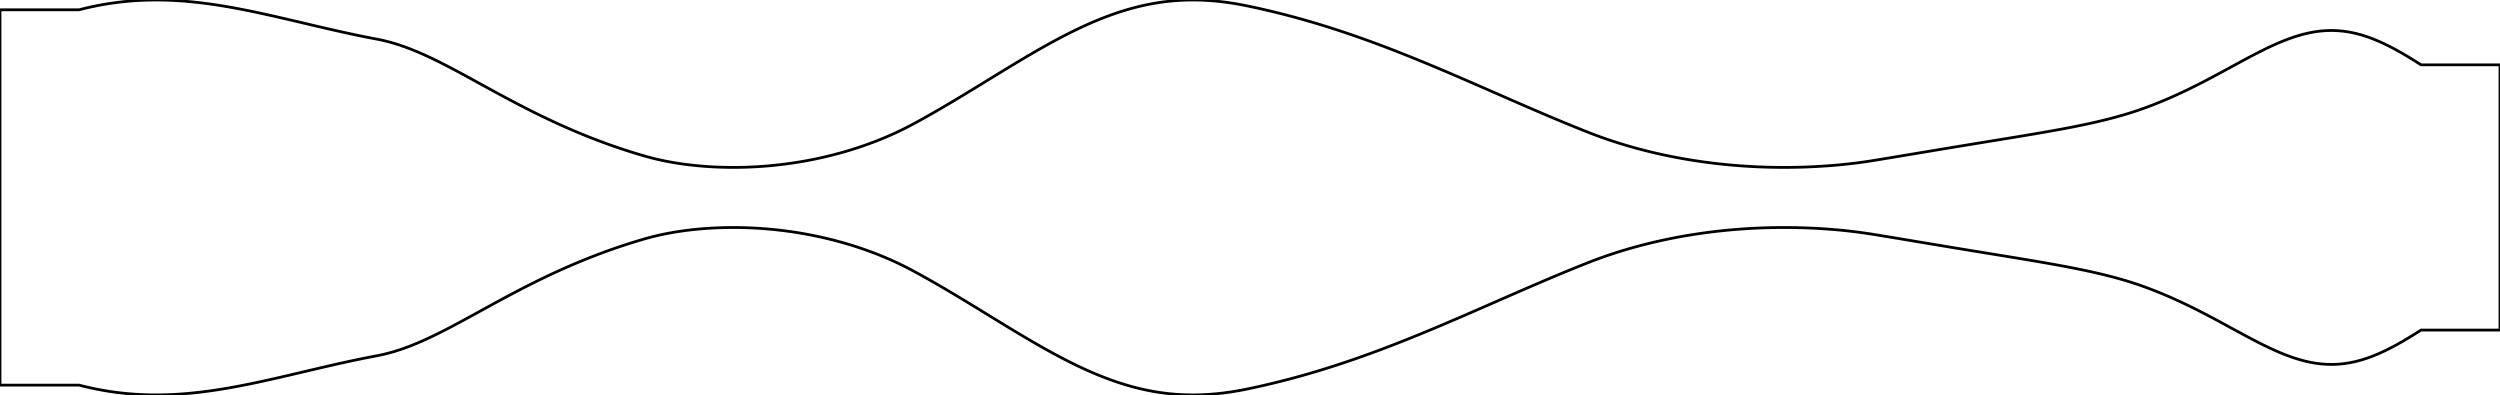
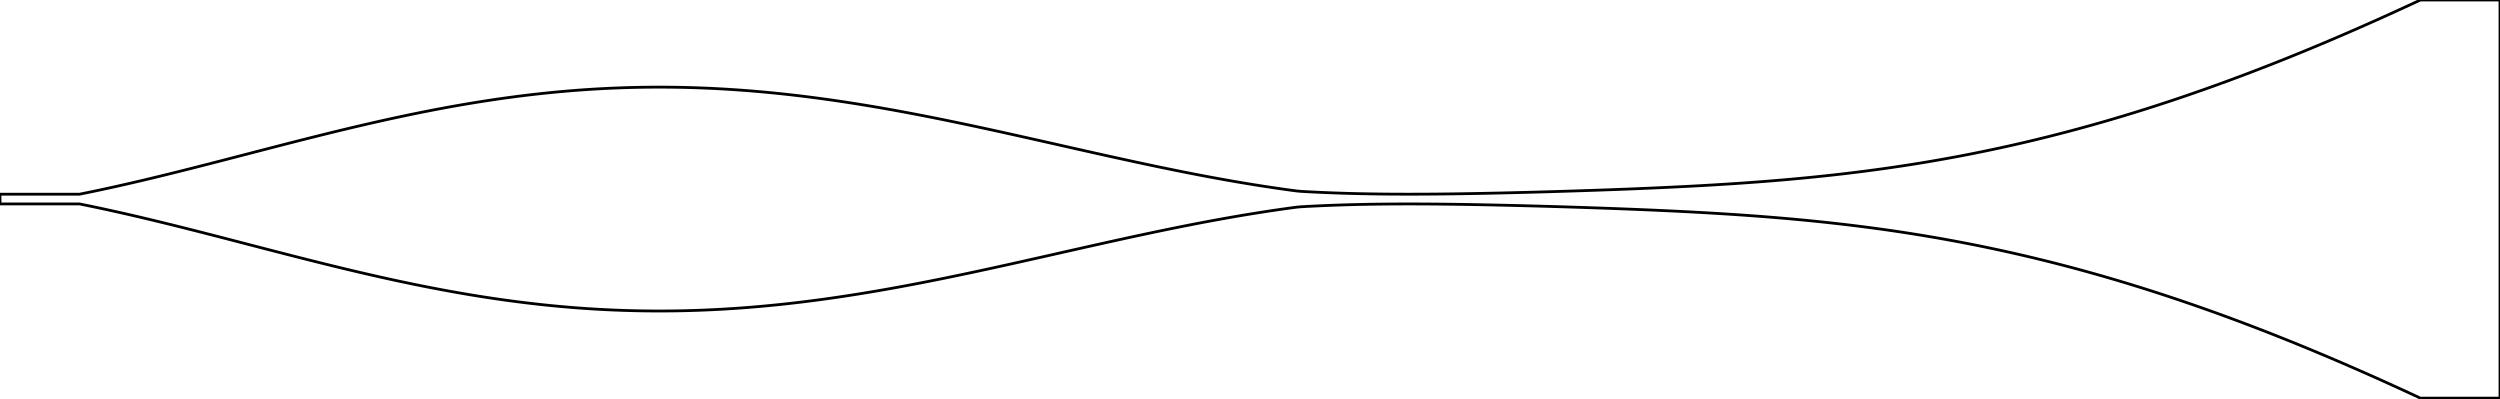
- <svg xmlns="http://www.w3.org/2000/svg" width="897.258" height="141.732">
-   <polyline points="0,3.515 28.346,3.515 30.639,2.946 32.926,2.429 35.208,1.963 37.484,1.549 39.754,1.185 42.017,0.873 44.275,0.609 46.527,0.395 48.772,0.228 51.011,0.107 53.245,0.032 55.471,0 57.691,0.011 59.905,0.062 62.113,0.153 64.314,0.281 66.508,0.444 68.696,0.641 70.877,0.87 73.052,1.129 75.221,1.416 77.382,1.73 79.538,2.067 81.687,2.427 83.829,2.808 85.965,3.206 88.095,3.622 90.218,4.052 92.335,4.496 94.446,4.95 96.551,5.415 98.65,5.887 100.742,6.365 102.829,6.848 104.909,7.334 106.984,7.821 109.054,8.309 111.118,8.795 113.176,9.279 115.229,9.759 117.276,10.234 119.319,10.702 121.357,11.163 123.39,11.615 125.418,12.058 127.441,12.49 129.46,12.91 131.476,13.317 133.487,13.711 135.494,14.091 137.497,14.512 139.497,15.006 141.493,15.571 143.487,16.201 145.477,16.894 147.464,17.645 149.449,18.448 151.431,19.3 153.41,20.194 155.387,21.127 157.361,22.093 159.332,23.087 161.302,24.104 163.269,25.141 165.233,26.193 167.196,27.255 169.156,28.325 171.114,29.398 173.069,30.471 175.023,31.543 176.973,32.609 178.922,33.668 180.868,34.718 182.811,35.756 184.752,36.781 186.691,37.792 188.626,38.787 190.559,39.765 192.489,40.726 194.417,41.669 196.341,42.592 198.262,43.496 200.18,44.38 202.094,45.244 204.006,46.087 205.913,46.91 207.818,47.712 209.718,48.493 211.615,49.253 213.509,49.992 215.398,50.71 217.284,51.408 219.165,52.084 221.043,52.74 222.917,53.376 224.786,53.991 226.652,54.585 228.514,55.159 230.371,55.713 232.225,56.246 234.076,56.739 235.922,57.188 237.765,57.596 239.605,57.966 241.441,58.3 243.275,58.601 245.107,58.871 246.936,59.11 248.763,59.322 250.59,59.505 252.415,59.662 254.24,59.793 256.065,59.9 257.891,59.981 259.718,60.038 261.547,60.071 263.377,60.081 265.211,60.066 267.049,60.029 268.89,59.967 270.736,59.882 272.588,59.773 274.445,59.64 276.31,59.482 278.181,59.3 280.06,59.092 281.947,58.858 283.844,58.599 285.75,58.312 287.665,57.997 289.592,57.655 291.529,57.283 293.478,56.881 295.439,56.447 297.412,55.982 299.398,55.483 301.397,54.95 303.409,54.381 305.435,53.774 307.474,53.129 309.528,52.442 311.596,51.712 313.678,50.938 315.775,50.116 317.886,49.245 320.011,48.32 322.151,47.339 324.305,46.299 326.474,45.194 328.656,44.024 330.852,42.816 333.062,41.578 335.286,40.312 337.522,39.019 339.771,37.701 342.033,36.359 344.307,34.997 346.593,33.616 348.891,32.218 351.201,30.807 353.521,29.384 355.852,27.954 358.194,26.518 360.546,25.082 362.908,23.647 365.279,22.219 367.659,20.8 370.048,19.396 372.446,18.009 374.851,16.644 377.265,15.306 379.686,14 382.115,12.728 384.55,11.496 386.992,10.308 389.44,9.168 391.894,8.08 394.353,7.048 396.818,6.076 399.288,5.167 401.763,4.324 404.243,3.551 406.726,2.85 409.213,2.222 411.704,1.671 414.199,1.197 416.696,0.801 419.197,0.484 421.7,0.245 424.205,0.086 426.713,0.005 429.223,0 431.734,0.071 434.247,0.215 436.762,0.43 439.277,0.715 441.794,1.065 444.312,1.478 446.83,1.951 449.349,2.475 451.869,3.027 454.389,3.602 456.909,4.201 459.429,4.823 461.949,5.469 464.468,6.138 466.987,6.831 469.506,7.547 472.024,8.286 474.54,9.048 477.056,9.832 479.57,10.638 482.082,11.466 484.592,12.314 487.101,13.181 489.606,14.069 492.11,14.974 494.61,15.898 497.108,16.838 499.602,17.793 502.092,18.764 504.579,19.748 507.061,20.745 509.539,21.753 512.013,22.772 514.481,23.8 516.944,24.836 519.402,25.878 521.853,26.927 524.299,27.979 526.738,29.034 529.17,30.091 531.596,31.149 534.014,32.206 536.424,33.261 538.827,34.313 541.221,35.36 543.607,36.402 545.985,37.437 548.353,38.463 550.711,39.481 553.061,40.489 555.4,41.485 557.729,42.469 560.048,43.44 562.356,44.396 564.653,45.338 566.939,46.263 569.213,47.172 571.476,48.057 573.728,48.9 575.967,49.7 578.195,50.459 580.41,51.179 582.614,51.862 584.805,52.51 586.984,53.123 589.152,53.704 591.307,54.253 593.45,54.772 595.582,55.261 597.703,55.723 599.812,56.157 601.911,56.564 603.999,56.945 606.076,57.302 608.144,57.634 610.201,57.943 612.25,58.228 614.29,58.492 616.321,58.733 618.345,58.953 620.361,59.152 622.369,59.331 624.371,59.49 626.367,59.629 628.358,59.749 630.343,59.85 632.323,59.933 634.299,59.997 636.271,60.043 638.24,60.071 640.205,60.081 642.168,60.073 644.13,60.047 646.089,60.004 648.047,59.944 650.004,59.865 651.96,59.769 653.916,59.654 655.872,59.521 657.828,59.37 659.784,59.2 661.741,59.01 663.698,58.8 665.656,58.569 667.615,58.317 669.575,58.042 671.536,57.743 673.497,57.426 675.459,57.105 677.422,56.782 679.385,56.457 681.348,56.131 683.312,55.804 685.276,55.476 687.24,55.148 689.204,54.819 691.168,54.491 693.131,54.163 695.094,53.836 697.056,53.51 699.017,53.184 700.977,52.86 702.936,52.537 704.894,52.214 706.851,51.893 708.806,51.573 710.759,51.254 712.711,50.935 714.661,50.617 716.609,50.3 718.555,49.982 720.499,49.665 722.441,49.346 724.381,49.026 726.318,48.705 728.254,48.381 730.187,48.055 732.118,47.724 734.046,47.39 735.973,47.05 737.897,46.704 739.819,46.351 741.739,45.99 743.657,45.619 745.572,45.238 747.486,44.845 749.398,44.438 751.309,44.017 753.218,43.578 755.126,43.121 757.032,42.644 758.938,42.144 760.843,41.618 762.747,41.066 764.651,40.482 766.555,39.866 768.459,39.213 770.363,38.524 772.268,37.805 774.174,37.057 776.082,36.278 777.991,35.47 779.902,34.633 781.815,33.767 783.73,32.873 785.648,31.952 787.569,31.006 789.493,30.036 791.42,29.043 793.351,28.031 795.285,27.002 797.223,25.959 799.165,24.905 801.112,23.845 803.064,22.784 805.02,21.725 806.981,20.676 808.947,19.641 810.918,18.629 812.895,17.645 814.878,16.698 816.867,15.794 818.861,14.943 820.862,14.153 822.869,13.431 824.883,12.787 826.903,12.227 828.93,11.76 830.964,11.391 833.005,11.129 835.053,10.976 837.109,10.938 839.172,11.019 841.242,11.218 843.321,11.538 845.407,11.976 847.502,12.531 849.604,13.2 851.715,13.977 853.834,14.858 855.962,15.834 858.098,16.9 860.243,18.046 862.397,19.265 864.559,20.547 866.731,21.884 868.911,23.267 897.258,23.267 897.258,118.465 868.911,118.465 866.731,119.848 864.559,121.185 862.397,122.468 860.243,123.686 858.098,124.832 855.962,125.898 853.834,126.875 851.715,127.755 849.604,128.532 847.502,129.201 845.407,129.756 843.321,130.195 841.242,130.514 839.172,130.714 837.109,130.794 835.053,130.756 833.005,130.604 830.964,130.341 828.93,129.973 826.903,129.505 824.883,128.945 822.869,128.301 820.862,127.579 818.861,126.789 816.867,125.938 814.878,125.035 812.895,124.087 810.918,123.103 808.947,122.091 806.981,121.056 805.02,120.007 803.064,118.949 801.112,117.887 799.165,116.827 797.223,115.773 795.285,114.73 793.351,113.701 791.42,112.689 789.493,111.697 787.569,110.726 785.648,109.78 783.73,108.859 781.815,107.965 779.902,107.1 777.991,106.262 776.082,105.454 774.174,104.676 772.268,103.927 770.363,103.208 768.459,102.519 766.555,101.866 764.651,101.25 762.747,100.667 760.843,100.114 758.938,99.588 757.032,99.088 755.126,98.611 753.218,98.154 751.309,97.716 749.398,97.294 747.486,96.887 745.572,96.494 743.657,96.113 741.739,95.742 739.819,95.381 737.897,95.028 735.973,94.682 734.046,94.342 732.118,94.008 730.187,93.678 728.254,93.351 726.318,93.027 724.381,92.706 722.441,92.386 720.499,92.068 718.555,91.75 716.609,91.432 714.661,91.115 712.711,90.797 710.759,90.478 708.806,90.159 706.851,89.839 704.894,89.518 702.936,89.196 700.977,88.872 699.017,88.548 697.056,88.222 695.094,87.896 693.131,87.569 691.168,87.241 689.204,86.913 687.24,86.585 685.276,86.256 683.312,85.928 681.348,85.601 679.385,85.275 677.422,84.95 675.459,84.627 673.497,84.306 671.536,83.989 669.575,83.69 667.615,83.415 665.656,83.163 663.698,82.932 661.741,82.722 659.784,82.532 657.828,82.362 655.872,82.211 653.916,82.078 651.96,81.964 650.004,81.867 648.047,81.789 646.089,81.728 644.13,81.685 642.168,81.659 640.205,81.652 638.24,81.662 636.271,81.689 634.299,81.735 632.323,81.799 630.343,81.882 628.358,81.983 626.367,82.103 624.371,82.242 622.369,82.401 620.361,82.58 618.345,82.779 616.321,82.999 614.29,83.241 612.25,83.504 610.201,83.79 608.144,84.098 606.076,84.43 603.999,84.787 601.911,85.168 599.812,85.576 597.703,86.01 595.582,86.471 593.45,86.96 591.307,87.479 589.152,88.028 586.984,88.609 584.805,89.222 582.614,89.87 580.41,90.553 578.195,91.273 575.967,92.032 573.728,92.832 571.476,93.675 569.213,94.56 566.939,95.469 564.653,96.394 562.356,97.336 560.048,98.292 557.729,99.263 555.4,100.247 553.061,101.243 550.711,102.251 548.353,103.269 545.985,104.296 543.607,105.33 541.221,106.372 538.827,107.419 536.424,108.471 534.014,109.526 531.596,110.583 529.17,111.641 526.738,112.698 524.299,113.753 521.853,114.806 519.402,115.854 516.944,116.897 514.481,117.932 512.013,118.96 509.539,119.979 507.061,120.987 504.579,121.984 502.092,122.968 499.602,123.939 497.108,124.895 494.61,125.835 492.11,126.758 489.606,127.663 487.101,128.551 484.592,129.419 482.082,130.267 479.57,131.094 477.056,131.9 474.54,132.684 472.024,133.446 469.506,134.185 466.987,134.901 464.468,135.594 461.949,136.263 459.429,136.909 456.909,137.531 454.389,138.13 451.869,138.705 449.349,139.257 446.83,139.782 444.312,140.254 441.794,140.667 439.277,141.017 436.762,141.302 434.247,141.517 431.734,141.661 429.223,141.732 426.713,141.728 424.205,141.646 421.7,141.487 419.197,141.249 416.696,140.931 414.199,140.536 411.704,140.061 409.213,139.51 406.726,138.883 404.243,138.181 401.763,137.408 399.288,136.565 396.818,135.657 394.353,134.685 391.894,133.653 389.44,132.565 386.992,131.425 384.55,130.236 382.115,129.004 379.686,127.733 377.265,126.426 374.851,125.088 372.446,123.723 370.048,122.337 367.659,120.932 365.279,119.513 362.908,118.085 360.546,116.65 358.194,115.214 355.852,113.779 353.521,112.348 351.201,110.926 348.891,109.514 346.593,108.116 344.307,106.735 342.033,105.373 339.771,104.032 337.522,102.714 335.286,101.421 333.062,100.154 330.852,98.916 328.656,97.708 326.474,96.538 324.305,95.434 322.151,94.393 320.011,93.412 317.886,92.488 315.775,91.616 313.678,90.794 311.596,90.02 309.528,89.29 307.474,88.604 305.435,87.958 303.409,87.351 301.397,86.782 299.398,86.249 297.412,85.75 295.439,85.285 293.478,84.852 291.529,84.45 289.592,84.078 287.665,83.735 285.75,83.42 283.844,83.134 281.947,82.874 280.06,82.64 278.181,82.433 276.31,82.25 274.445,82.092 272.588,81.959 270.736,81.85 268.89,81.765 267.049,81.704 265.211,81.666 263.377,81.652 261.547,81.661 259.718,81.694 257.891,81.751 256.065,81.833 254.24,81.939 252.415,82.07 250.59,82.227 248.763,82.411 246.936,82.622 245.107,82.862 243.275,83.131 241.441,83.432 239.605,83.767 237.765,84.136 235.922,84.544 234.076,84.993 232.225,85.486 230.371,86.019 228.514,86.573 226.652,87.147 224.786,87.742 222.917,88.356 221.043,88.992 219.165,89.648 217.284,90.324 215.398,91.022 213.509,91.74 211.615,92.479 209.718,93.239 207.818,94.02 205.913,94.822 204.006,95.645 202.094,96.488 200.18,97.352 198.262,98.236 196.341,99.14 194.417,100.064 192.489,101.006 190.559,101.967 188.626,102.945 186.691,103.941 184.752,104.951 182.811,105.977 180.868,107.015 178.922,108.064 176.973,109.123 175.023,110.189 173.069,111.261 171.114,112.334 169.156,113.408 167.196,114.477 165.233,115.54 163.269,116.591 161.302,117.628 159.332,118.645 157.361,119.639 155.387,120.605 153.41,121.538 151.431,122.432 149.449,123.284 147.464,124.087 145.477,124.838 143.487,125.531 141.493,126.162 139.497,126.726 137.497,127.22 135.494,127.641 133.487,128.021 131.476,128.415 129.46,128.823 127.441,129.243 125.418,129.674 123.39,130.117 121.357,130.569 119.319,131.03 117.276,131.498 115.229,131.973 113.176,132.453 111.118,132.937 109.054,133.423 106.984,133.911 104.909,134.398 102.829,134.884 100.742,135.367 98.65,135.845 96.551,136.318 94.446,136.782 92.335,137.237 90.218,137.68 88.095,138.11 85.965,138.526 83.829,138.925 81.687,139.305 79.538,139.665 77.382,140.002 75.221,140.316 73.052,140.603 70.877,140.862 68.696,141.091 66.508,141.288 64.314,141.452 62.113,141.579 59.905,141.67 57.691,141.721 55.471,141.732 53.245,141.701 51.011,141.625 48.772,141.505 46.527,141.338 44.275,141.123 42.017,140.86 39.754,140.547 37.484,140.183 35.208,139.769 32.926,139.304 30.639,138.786 28.346,138.217 0,138.217 0,3.515" stroke="black" fill="none" />
+ <svg xmlns="http://www.w3.org/2000/svg" width="889.99" height="141.732">
+   <polyline points="0,69.126 28.346,69.126 30.398,68.712 32.459,68.287 34.531,67.853 36.612,67.408 38.703,66.955 40.803,66.492 42.913,66.02 45.032,65.539 47.16,65.049 49.297,64.552 51.443,64.046 53.598,63.532 55.761,63.011 57.933,62.483 60.113,61.948 62.301,61.407 64.497,60.859 66.701,60.305 68.913,59.746 71.133,59.182 73.36,58.613 75.594,58.04 77.836,57.463 80.085,56.882 82.341,56.298 84.603,55.712 86.872,55.123 89.148,54.532 91.43,53.939 93.719,53.346 96.013,52.752 98.314,52.158 100.621,51.564 102.933,50.971 105.251,50.38 107.574,49.789 109.902,49.201 112.236,48.616 114.575,48.033 116.918,47.455 119.267,46.879 121.62,46.309 123.977,45.743 126.339,45.182 128.705,44.627 131.075,44.078 133.449,43.536 135.827,43.001 138.208,42.472 140.593,41.952 142.981,41.44 145.373,40.937 147.767,40.443 150.165,39.958 152.565,39.482 154.968,39.017 157.374,38.562 159.781,38.118 162.192,37.685 164.604,37.264 167.018,36.854 169.434,36.457 171.852,36.071 174.271,35.699 176.692,35.339 179.114,34.992 181.537,34.659 183.961,34.339 186.386,34.033 188.811,33.741 191.238,33.464 193.664,33.2 196.091,32.952 198.518,32.717 200.946,32.498 203.373,32.294 205.799,32.104 208.226,31.93 210.652,31.771 213.077,31.627 215.501,31.498 217.925,31.384 220.347,31.287 222.768,31.204 225.188,31.136 227.607,31.084 230.024,31.047 232.439,31.026 234.852,31.019 237.263,31.028 239.672,31.051 242.078,31.09 244.482,31.143 246.884,31.211 249.283,31.293 251.679,31.39 254.072,31.501 256.462,31.625 258.849,31.764 261.233,31.917 263.613,32.083 265.989,32.262 268.362,32.454 270.731,32.659 273.095,32.876 275.456,33.106 277.812,33.348 280.164,33.601 282.511,33.866 284.854,34.143 287.192,34.43 289.525,34.728 291.853,35.036 294.175,35.355 296.493,35.683 298.805,36.02 301.111,36.367 303.412,36.723 305.707,37.087 307.996,37.459 310.279,37.839 312.555,38.227 314.826,38.622 317.09,39.023 319.348,39.431 321.599,39.846 323.843,40.266 326.08,40.691 328.31,41.122 330.533,41.558 332.749,41.998 334.958,42.442 337.159,42.89 339.352,43.342 341.538,43.796 343.716,44.254 345.886,44.714 348.048,45.176 350.202,45.64 352.348,46.105 354.485,46.572 356.614,47.039 358.734,47.507 360.846,47.976 362.949,48.444 365.043,48.912 367.128,49.38 369.204,49.846 371.271,50.312 373.328,50.776 375.377,51.238 377.415,51.699 379.445,52.157 381.465,52.613 383.475,53.066 385.475,53.516 387.465,53.963 389.446,54.407 391.416,54.847 393.377,55.283 395.327,55.715 397.267,56.143 399.197,56.567 401.116,56.986 403.025,57.401 404.924,57.81 406.811,58.215 408.689,58.614 410.555,59.008 412.411,59.397 414.256,59.78 416.091,60.157 417.914,60.529 419.726,60.894 421.528,61.254 423.319,61.608 425.098,61.955 426.867,62.296 428.625,62.631 430.371,62.959 432.107,63.281 433.831,63.597 435.545,63.906 437.247,64.209 438.938,64.505 440.619,64.794 442.288,65.077 443.946,65.354 445.593,65.624 447.23,65.887 448.855,66.144 450.47,66.394 452.074,66.638 453.667,66.876 455.249,67.107 456.821,67.332 458.382,67.55 459.933,67.763 461.474,67.969 463.004,68.115 464.524,68.201 466.035,68.283 467.537,68.36 469.03,68.432 470.515,68.5 471.992,68.563 473.462,68.623 474.924,68.678 476.38,68.73 477.829,68.777 479.273,68.822 480.711,68.862 482.144,68.9 483.573,68.934 484.996,68.965 486.416,68.993 487.832,69.018 489.244,69.04 490.653,69.059 492.059,69.076 493.463,69.09 494.864,69.102 496.263,69.111 497.661,69.118 499.057,69.123 500.452,69.126 501.846,69.126 503.239,69.125 504.632,69.122 506.024,69.116 507.416,69.109 508.808,69.101 510.201,69.09 511.594,69.078 512.988,69.064 514.383,69.049 515.779,69.032 517.176,69.014 518.574,68.995 519.974,68.974 521.375,68.952 522.779,68.929 524.184,68.905 525.591,68.879 527.001,68.853 528.413,68.825 529.827,68.796 531.244,68.766 532.663,68.735 534.085,68.704 535.51,68.671 536.938,68.637 538.369,68.603 539.803,68.567 541.24,68.531 542.681,68.494 544.125,68.456 545.572,68.417 547.023,68.378 548.478,68.337 549.936,68.296 551.398,68.254 552.864,68.211 554.333,68.167 555.807,68.123 557.285,68.078 558.766,68.031 560.253,67.984 561.743,67.936 563.237,67.888 564.736,67.838 566.24,67.787 567.748,67.736 569.261,67.683 570.778,67.629 572.301,67.575 573.828,67.519 575.36,67.462 576.898,67.404 578.44,67.344 579.988,67.284 581.541,67.222 583.099,67.158 584.663,67.093 586.233,67.027 587.809,66.959 589.39,66.889 590.978,66.818 592.572,66.744 594.172,66.669 595.778,66.592 597.391,66.513 599.011,66.432 600.637,66.349 602.27,66.263 603.911,66.174 605.559,66.084 607.214,65.99 608.877,65.894 610.548,65.795 612.226,65.693 613.913,65.588 615.608,65.48 617.312,65.368 619.024,65.253 620.745,65.134 622.476,65.012 624.216,64.885 625.965,64.755 627.724,64.62 629.493,64.48 631.273,64.337 633.063,64.188 634.863,64.034 636.675,63.876 638.498,63.712 640.332,63.542 642.178,63.367 644.037,63.186 645.907,62.999 647.79,62.806 649.686,62.605 651.595,62.399 653.518,62.185 655.454,61.964 657.405,61.735 659.369,61.499 661.349,61.254 663.343,61.002 665.353,60.74 667.378,60.47 669.419,60.191 671.477,59.903 673.551,59.604 675.642,59.296 677.75,58.977 679.876,58.648 682.02,58.308 684.183,57.956 686.364,57.593 688.563,57.217 690.783,56.83 693.022,56.429 695.281,56.016 697.561,55.589 699.861,55.148 702.183,54.693 704.526,54.223 706.891,53.739 709.279,53.238 711.689,52.722 714.122,52.19 716.579,51.641 719.06,51.075 721.565,50.491 724.094,49.889 726.648,49.268 729.228,48.629 731.833,47.97 734.465,47.291 737.123,46.592 739.808,45.872 742.521,45.131 745.261,44.368 748.029,43.582 750.825,42.774 753.651,41.942 756.505,41.086 759.39,40.206 762.304,39.302 765.249,38.371 768.225,37.415 771.231,36.433 774.27,35.423 777.34,34.387 780.443,33.322 783.579,32.229 786.747,31.107 789.95,29.955 793.186,28.774 796.457,27.562 799.762,26.319 803.102,25.044 806.478,23.738 809.89,22.399 813.338,21.027 816.823,19.622 820.345,18.183 823.904,16.709 827.502,15.201 831.137,13.658 834.811,12.079 838.524,10.465 842.277,8.814 846.069,7.126 849.901,5.401 853.774,3.638 857.688,1.838 861.643,0 889.99,0 889.99,141.732 861.643,141.732 857.688,139.894 853.774,138.094 849.901,136.331 846.069,134.606 842.277,132.919 838.524,131.268 834.811,129.653 831.137,128.074 827.502,126.531 823.904,125.023 820.345,123.549 816.823,122.11 813.338,120.705 809.89,119.334 806.478,117.995 803.102,116.688 799.762,115.414 796.457,114.171 793.186,112.959 789.95,111.777 786.747,110.625 783.579,109.503 780.443,108.41 777.34,107.345 774.27,106.309 771.231,105.299 768.225,104.317 765.249,103.361 762.304,102.431 759.39,101.526 756.505,100.646 753.651,99.79 750.825,98.959 748.029,98.15 745.261,97.365 742.521,96.601 739.808,95.86 737.123,95.14 734.465,94.441 731.833,93.762 729.228,93.103 726.648,92.464 724.094,91.843 721.565,91.241 719.06,90.658 716.579,90.091 714.122,89.542 711.689,89.01 709.279,88.494 706.891,87.994 704.526,87.509 702.183,87.039 699.861,86.584 697.561,86.143 695.281,85.716 693.022,85.303 690.783,84.903 688.563,84.515 686.364,84.14 684.183,83.776 682.02,83.425 679.876,83.084 677.75,82.755 675.642,82.436 673.551,82.128 671.477,81.83 669.419,81.541 667.378,81.262 665.353,80.992 663.343,80.731 661.349,80.478 659.369,80.234 657.405,79.997 655.454,79.769 653.518,79.547 651.595,79.334 649.686,79.127 647.79,78.927 645.907,78.733 644.037,78.546 642.178,78.365 640.332,78.19 638.498,78.02 636.675,77.856 634.863,77.698 633.063,77.544 631.273,77.396 629.493,77.252 627.724,77.112 625.965,76.978 624.216,76.847 622.476,76.721 620.745,76.598 619.024,76.479 617.312,76.364 615.608,76.252 613.913,76.144 612.226,76.039 610.548,75.937 608.877,75.838 607.214,75.742 605.559,75.648 603.911,75.558 602.27,75.469 600.637,75.384 599.011,75.3 597.391,75.219 595.778,75.14 594.172,75.063 592.572,74.988 590.978,74.915 589.39,74.843 587.809,74.773 586.233,74.706 584.663,74.639 583.099,74.574 581.541,74.511 579.988,74.449 578.44,74.388 576.898,74.329 575.36,74.27 573.828,74.213 572.301,74.157 570.778,74.103 569.261,74.049 567.748,73.996 566.24,73.945 564.736,73.894 563.237,73.844 561.743,73.796 560.253,73.748 558.766,73.701 557.285,73.655 555.807,73.609 554.333,73.565 552.864,73.521 551.398,73.478 549.936,73.436 548.478,73.395 547.023,73.355 545.572,73.315 544.125,73.276 542.681,73.238 541.24,73.201 539.803,73.165 538.369,73.129 536.938,73.095 535.51,73.061 534.085,73.029 532.663,72.997 531.244,72.966 529.827,72.936 528.413,72.907 527.001,72.88 525.591,72.853 524.184,72.827 522.779,72.803 521.375,72.78 519.974,72.758 518.574,72.737 517.176,72.718 515.779,72.7 514.383,72.683 512.988,72.668 511.594,72.654 510.201,72.642 508.808,72.632 507.416,72.623 506.024,72.616 504.632,72.611 503.239,72.607 501.846,72.606 500.452,72.606 499.057,72.609 497.661,72.614 496.263,72.621 494.864,72.63 493.463,72.642 492.059,72.656 490.653,72.673 489.244,72.692 487.832,72.714 486.416,72.739 484.996,72.767 483.573,72.798 482.144,72.832 480.711,72.87 479.273,72.911 477.829,72.955 476.38,73.003 474.924,73.054 473.462,73.11 471.992,73.169 470.515,73.233 469.03,73.3 467.537,73.373 466.035,73.449 464.524,73.531 463.004,73.617 461.474,73.763 459.933,73.969 458.382,74.182 456.821,74.4 455.249,74.625 453.667,74.856 452.074,75.094 450.47,75.338 448.855,75.588 447.23,75.845 445.593,76.109 443.946,76.378 442.288,76.655 440.619,76.938 438.938,77.227 437.247,77.523 435.545,77.826 433.831,78.135 432.107,78.451 430.371,78.773 428.625,79.101 426.867,79.436 425.098,79.777 423.319,80.125 421.528,80.478 419.726,80.838 417.914,81.204 416.091,81.575 414.256,81.952 412.411,82.335 410.555,82.724 408.689,83.118 406.811,83.517 404.924,83.922 403.025,84.331 401.116,84.746 399.197,85.165 397.267,85.589 395.327,86.017 393.377,86.449 391.416,86.885 389.446,87.325 387.465,87.769 385.475,88.216 383.475,88.666 381.465,89.119 379.445,89.575 377.415,90.033 375.377,90.494 373.328,90.956 371.271,91.42 369.204,91.886 367.128,92.352 365.043,92.82 362.949,93.288 360.846,93.756 358.734,94.225 356.614,94.693 354.485,95.16 352.348,95.627 350.202,96.093 348.048,96.556 345.886,97.019 343.716,97.478 341.538,97.936 339.352,98.391 337.159,98.842 334.958,99.29 332.749,99.734 330.533,100.174 328.31,100.61 326.08,101.041 323.843,101.466 321.599,101.886 319.348,102.301 317.09,102.709 314.826,103.111 312.555,103.505 310.279,103.893 307.996,104.273 305.707,104.645 303.412,105.009 301.111,105.365 298.805,105.712 296.493,106.049 294.175,106.377 291.853,106.696 289.525,107.004 287.192,107.302 284.854,107.59 282.511,107.866 280.164,108.131 277.812,108.385 275.456,108.626 273.095,108.856 270.731,109.074 268.362,109.278 265.989,109.471 263.613,109.65 261.233,109.816 258.849,109.968 256.462,110.107 254.072,110.232 251.679,110.343 249.283,110.439 246.884,110.522 244.482,110.589 242.078,110.642 239.672,110.681 237.263,110.704 234.852,110.713 232.439,110.707 230.024,110.685 227.607,110.648 225.188,110.596 222.768,110.528 220.347,110.446 217.925,110.348 215.501,110.234 213.077,110.106 210.652,109.962 208.226,109.802 205.799,109.628 203.373,109.439 200.946,109.234 198.518,109.015 196.091,108.781 193.664,108.532 191.238,108.268 188.811,107.991 186.386,107.699 183.961,107.393 181.537,107.073 179.114,106.74 176.692,106.393 174.271,106.034 171.852,105.661 169.434,105.276 167.018,104.878 164.604,104.468 162.192,104.047 159.781,103.614 157.374,103.17 154.968,102.715 152.565,102.25 150.165,101.775 147.767,101.29 145.373,100.795 142.981,100.292 140.593,99.78 138.208,99.26 135.827,98.732 133.449,98.196 131.075,97.654 128.705,97.105 126.339,96.55 123.977,95.989 121.62,95.424 119.267,94.853 116.918,94.278 114.575,93.699 112.236,93.116 109.902,92.531 107.574,91.943 105.251,91.353 102.933,90.761 100.621,90.168 98.314,89.574 96.013,88.98 93.719,88.386 91.43,87.793 89.148,87.201 86.872,86.61 84.603,86.021 82.341,85.434 80.085,84.85 77.836,84.269 75.594,83.692 73.36,83.119 71.133,82.55 68.913,81.986 66.701,81.427 64.497,80.873 62.301,80.326 60.113,79.784 57.933,79.249 55.761,78.721 53.598,78.2 51.443,77.686 49.297,77.18 47.16,76.683 45.032,76.193 42.913,75.713 40.803,75.24 38.703,74.778 36.612,74.324 34.531,73.88 32.459,73.445 30.398,73.02 28.346,72.606 0,72.606 0,69.126" stroke="black" fill="none" />
</svg>
